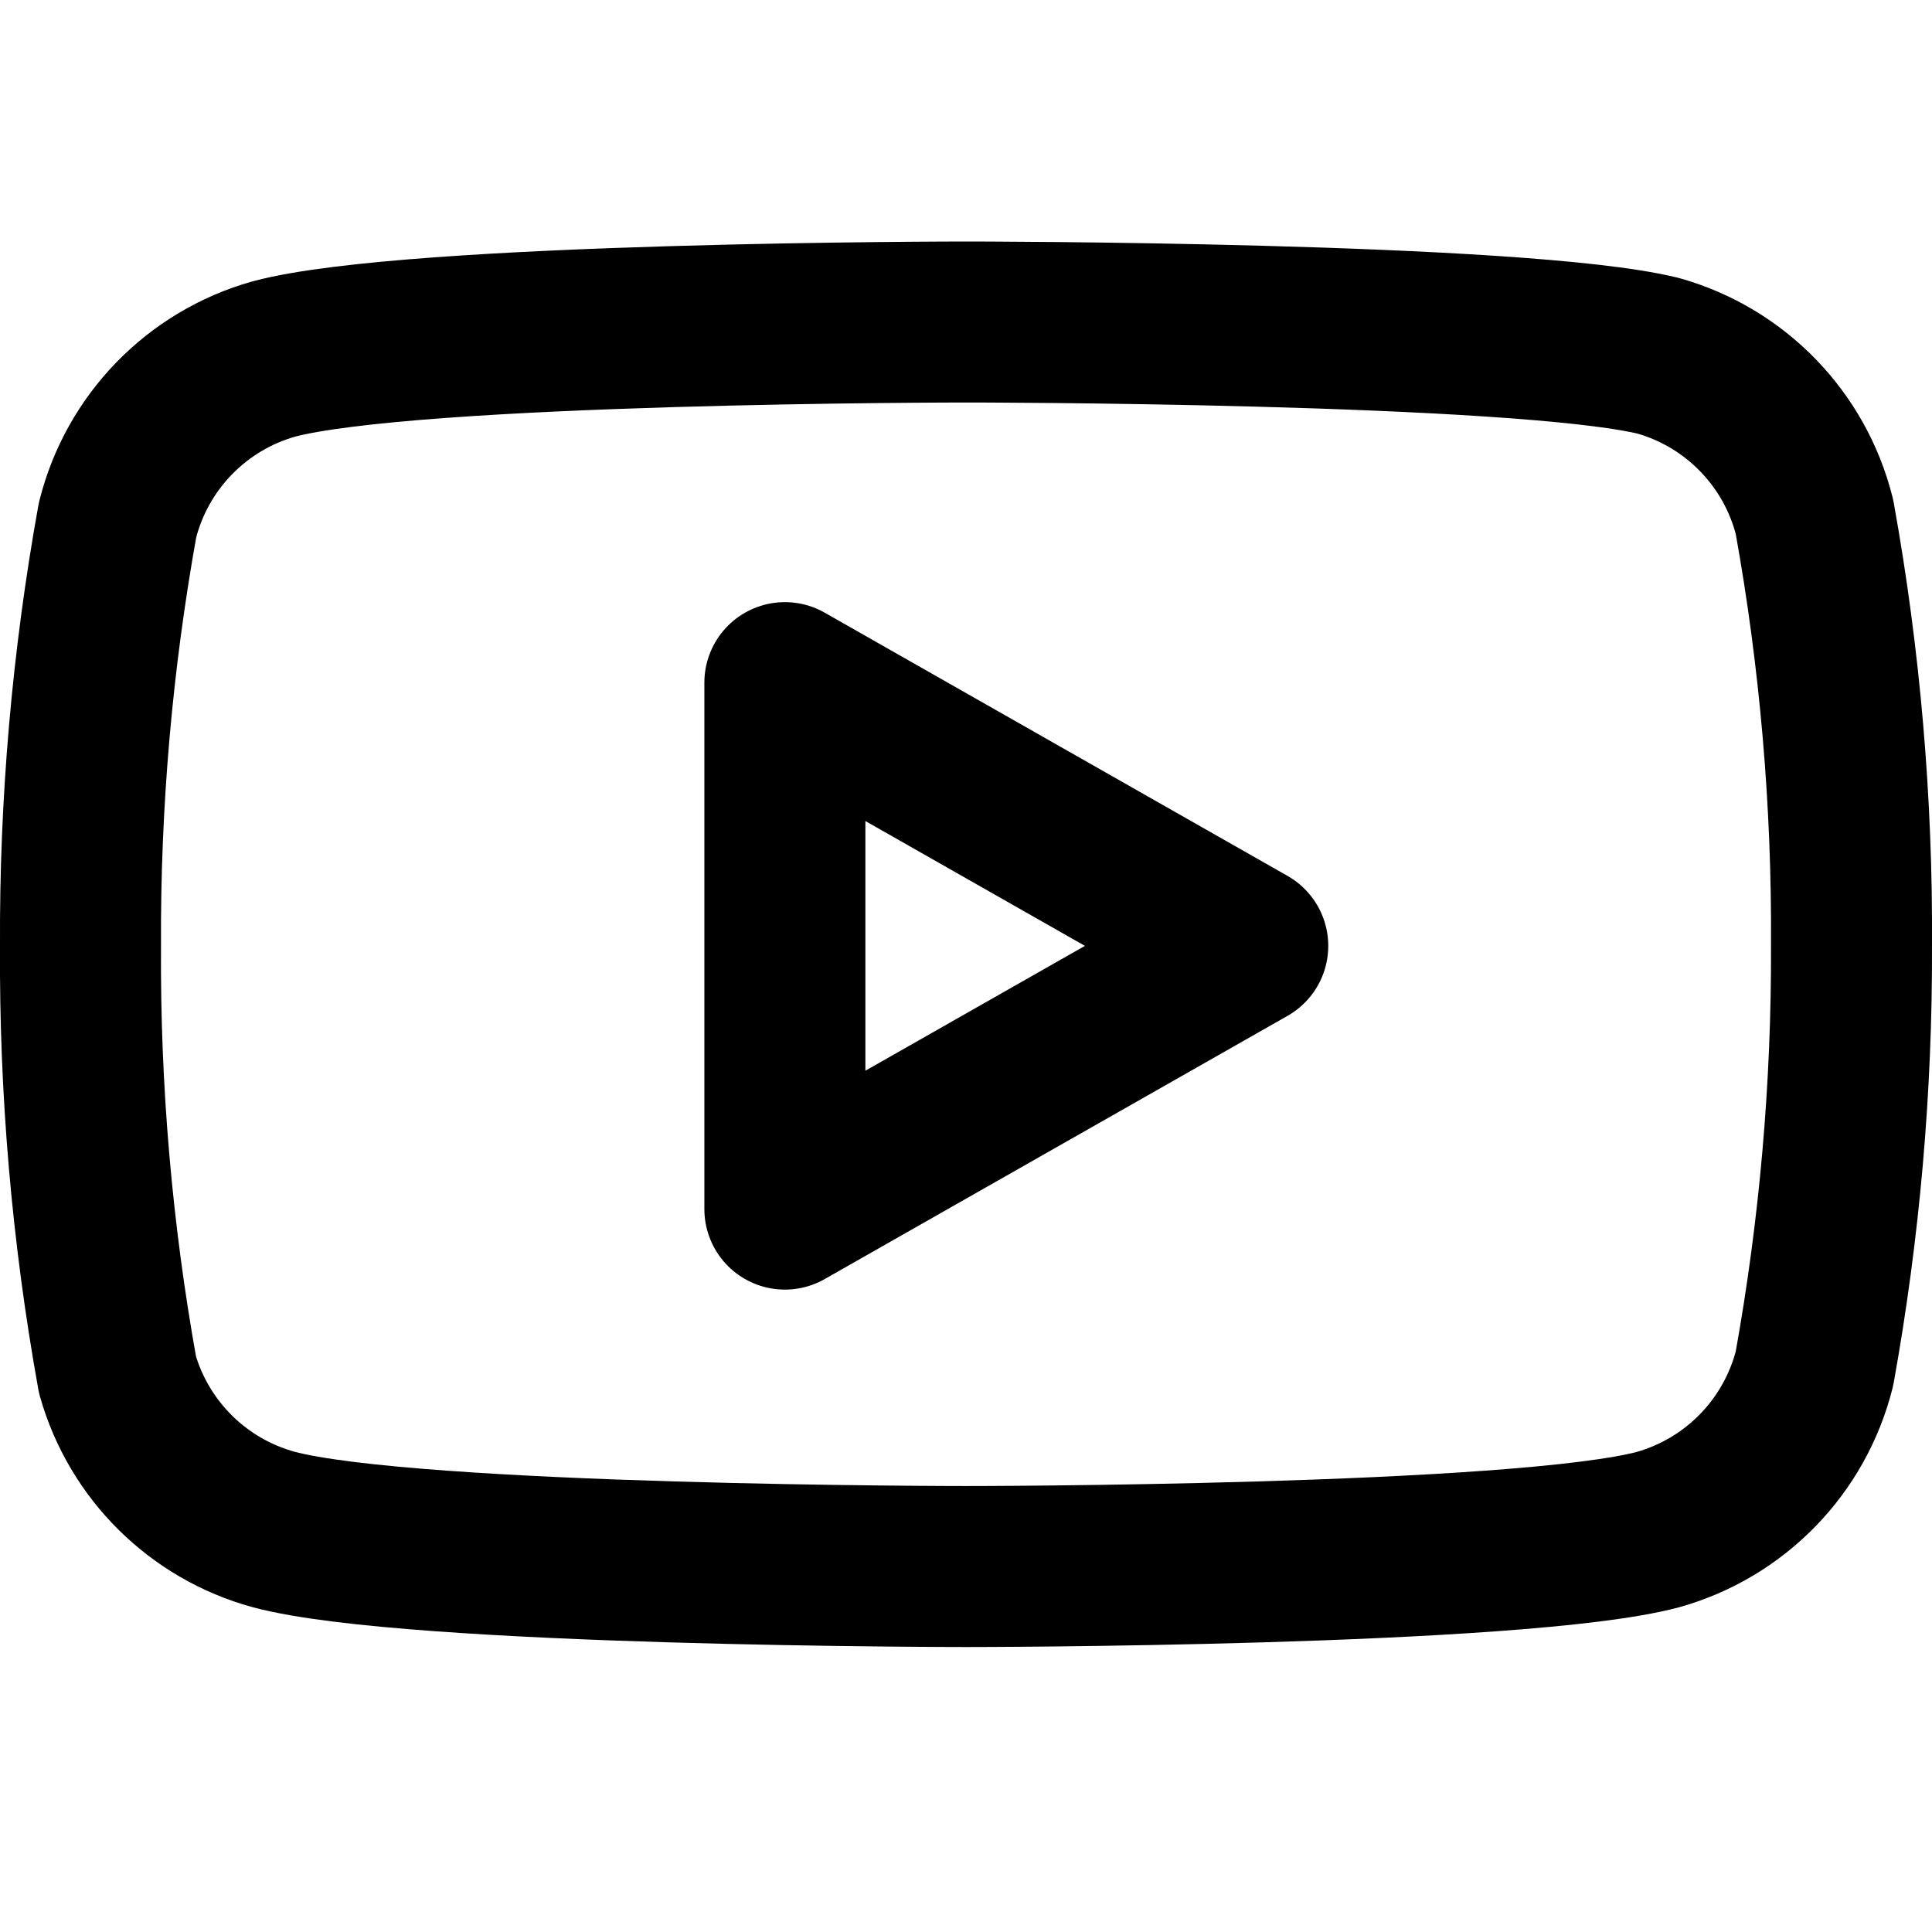
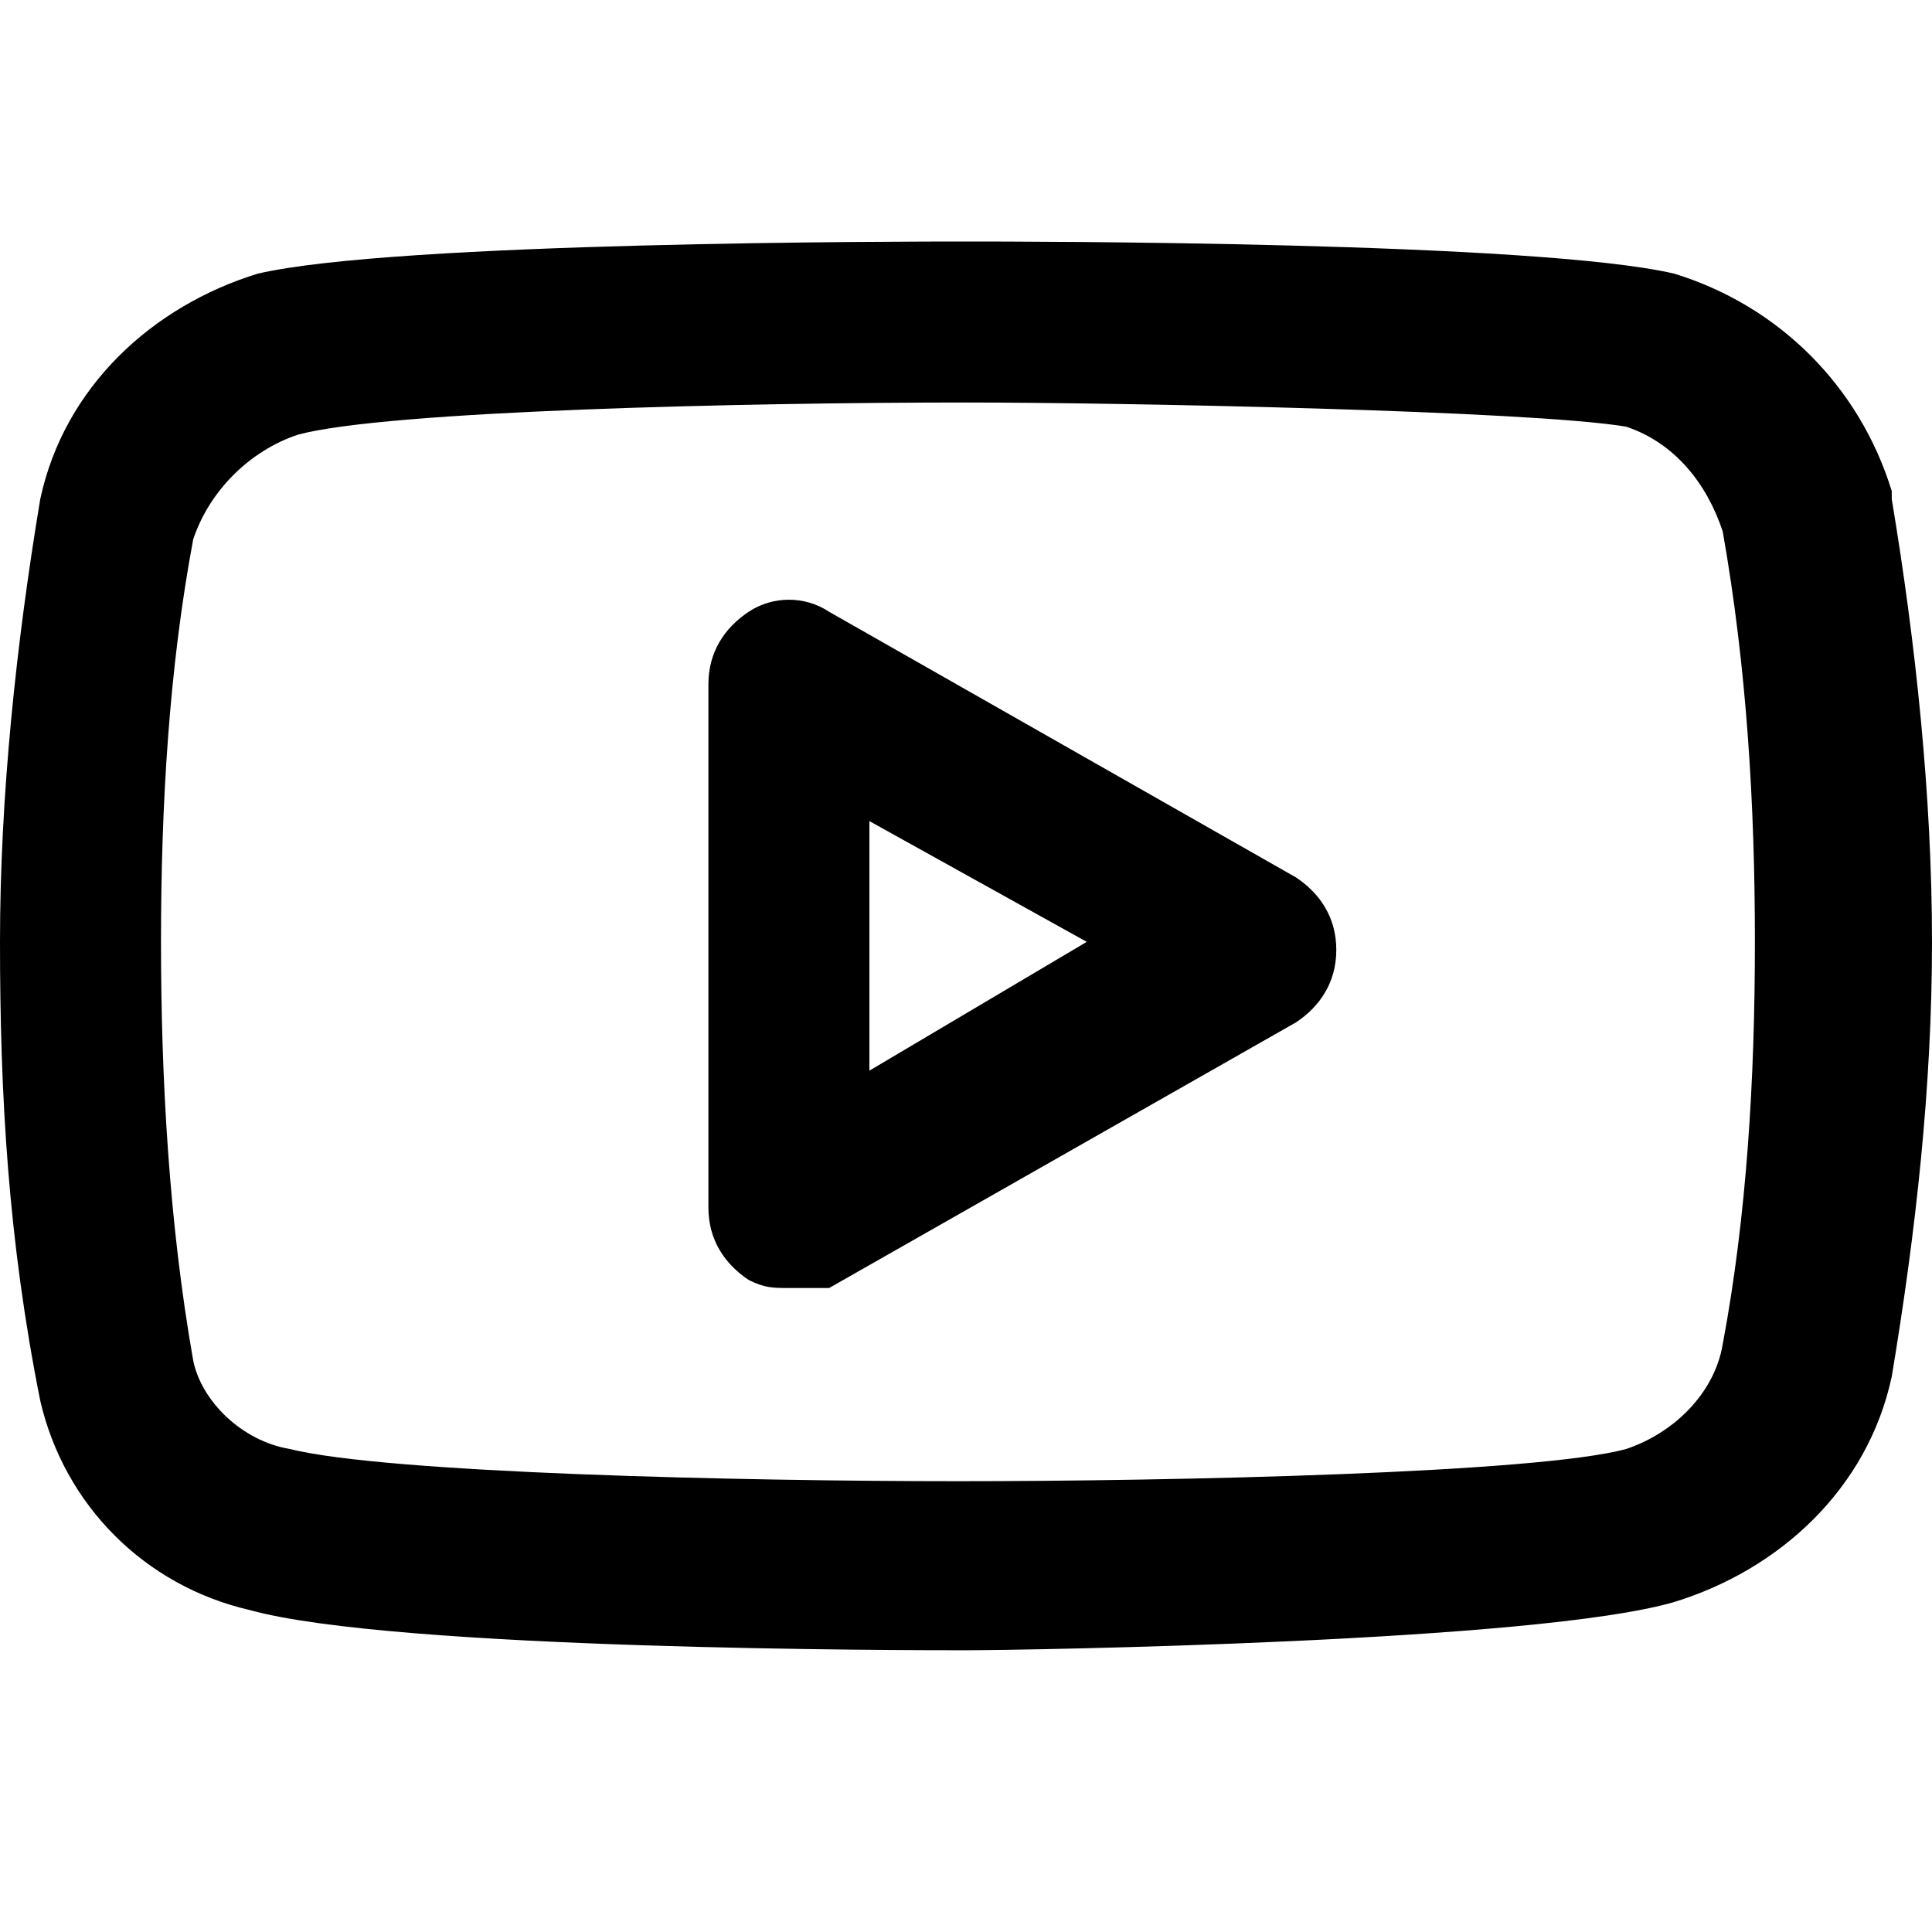
- <svg xmlns="http://www.w3.org/2000/svg" width="24" height="24" viewBox="0 0 24 24" fill="none" stroke="currentColor" stroke-width="2" stroke-linecap="round" stroke-linejoin="round">
-   <path d="M22.54 6.42a2.78 2.78 0 0 0-1.94-2C18.88 4 12 4 12 4s-6.88 0-8.6.46a2.78 2.78 0 0 0-1.94 2A29 29 0 0 0 1 11.75a29 29 0 0 0 .46 5.33A2.78 2.78 0 0 0 3.4 19c1.72.46 8.6.46 8.6.46s6.88 0 8.6-.46a2.78 2.78 0 0 0 1.94-2 29 29 0 0 0 .46-5.25 29 29 0 0 0-.46-5.33z" />
-   <polygon points="9.75 15.02 15.5 11.75 9.75 8.48 9.75 15.02" />
+ <svg xmlns="http://www.w3.org/2000/svg" viewBox="0 0 24 24">
+   <path d="M12 20.5c-.7 0-7.1 0-8.9-.5-1.3-.3-2.3-1.3-2.6-2.6-.4-2-.5-3.8-.5-5.7C0 9.9.2 8 .5 6.2c.3-1.4 1.4-2.4 2.7-2.8C4.9 3 11.3 3 12 3c.7 0 7.1 0 8.8.4 1.3.4 2.3 1.4 2.7 2.7v.1c.3 1.8.5 3.7.5 5.5 0 1.8-.2 3.6-.5 5.4-.3 1.4-1.4 2.4-2.7 2.8-1.7.5-8.1.6-8.8.6zM12 5c-2.7 0-7.2.1-8.3.4-.6.2-1.1.7-1.3 1.3-.3 1.6-.4 3.3-.4 5 0 1.7.1 3.5.4 5.2.1.5.6 1 1.2 1.1 1.2.3 5.6.4 8.3.4s7.2-.1 8.3-.4c.6-.2 1.1-.7 1.2-1.3.3-1.6.4-3.3.4-5 0-1.7-.1-3.4-.4-5.1-.2-.6-.6-1.1-1.2-1.3C19 5.1 13.9 5 12 5zM9.8 16c-.2 0-.3 0-.5-.1-.3-.2-.5-.5-.5-.9V8.5c0-.4.2-.7.5-.9s.7-.2 1 0l5.8 3.3c.3.2.5.5.5.9s-.2.7-.5.9L10.3 16h-.5zm1-5.8v3.1l2.7-1.6-2.7-1.5z" />
</svg>
